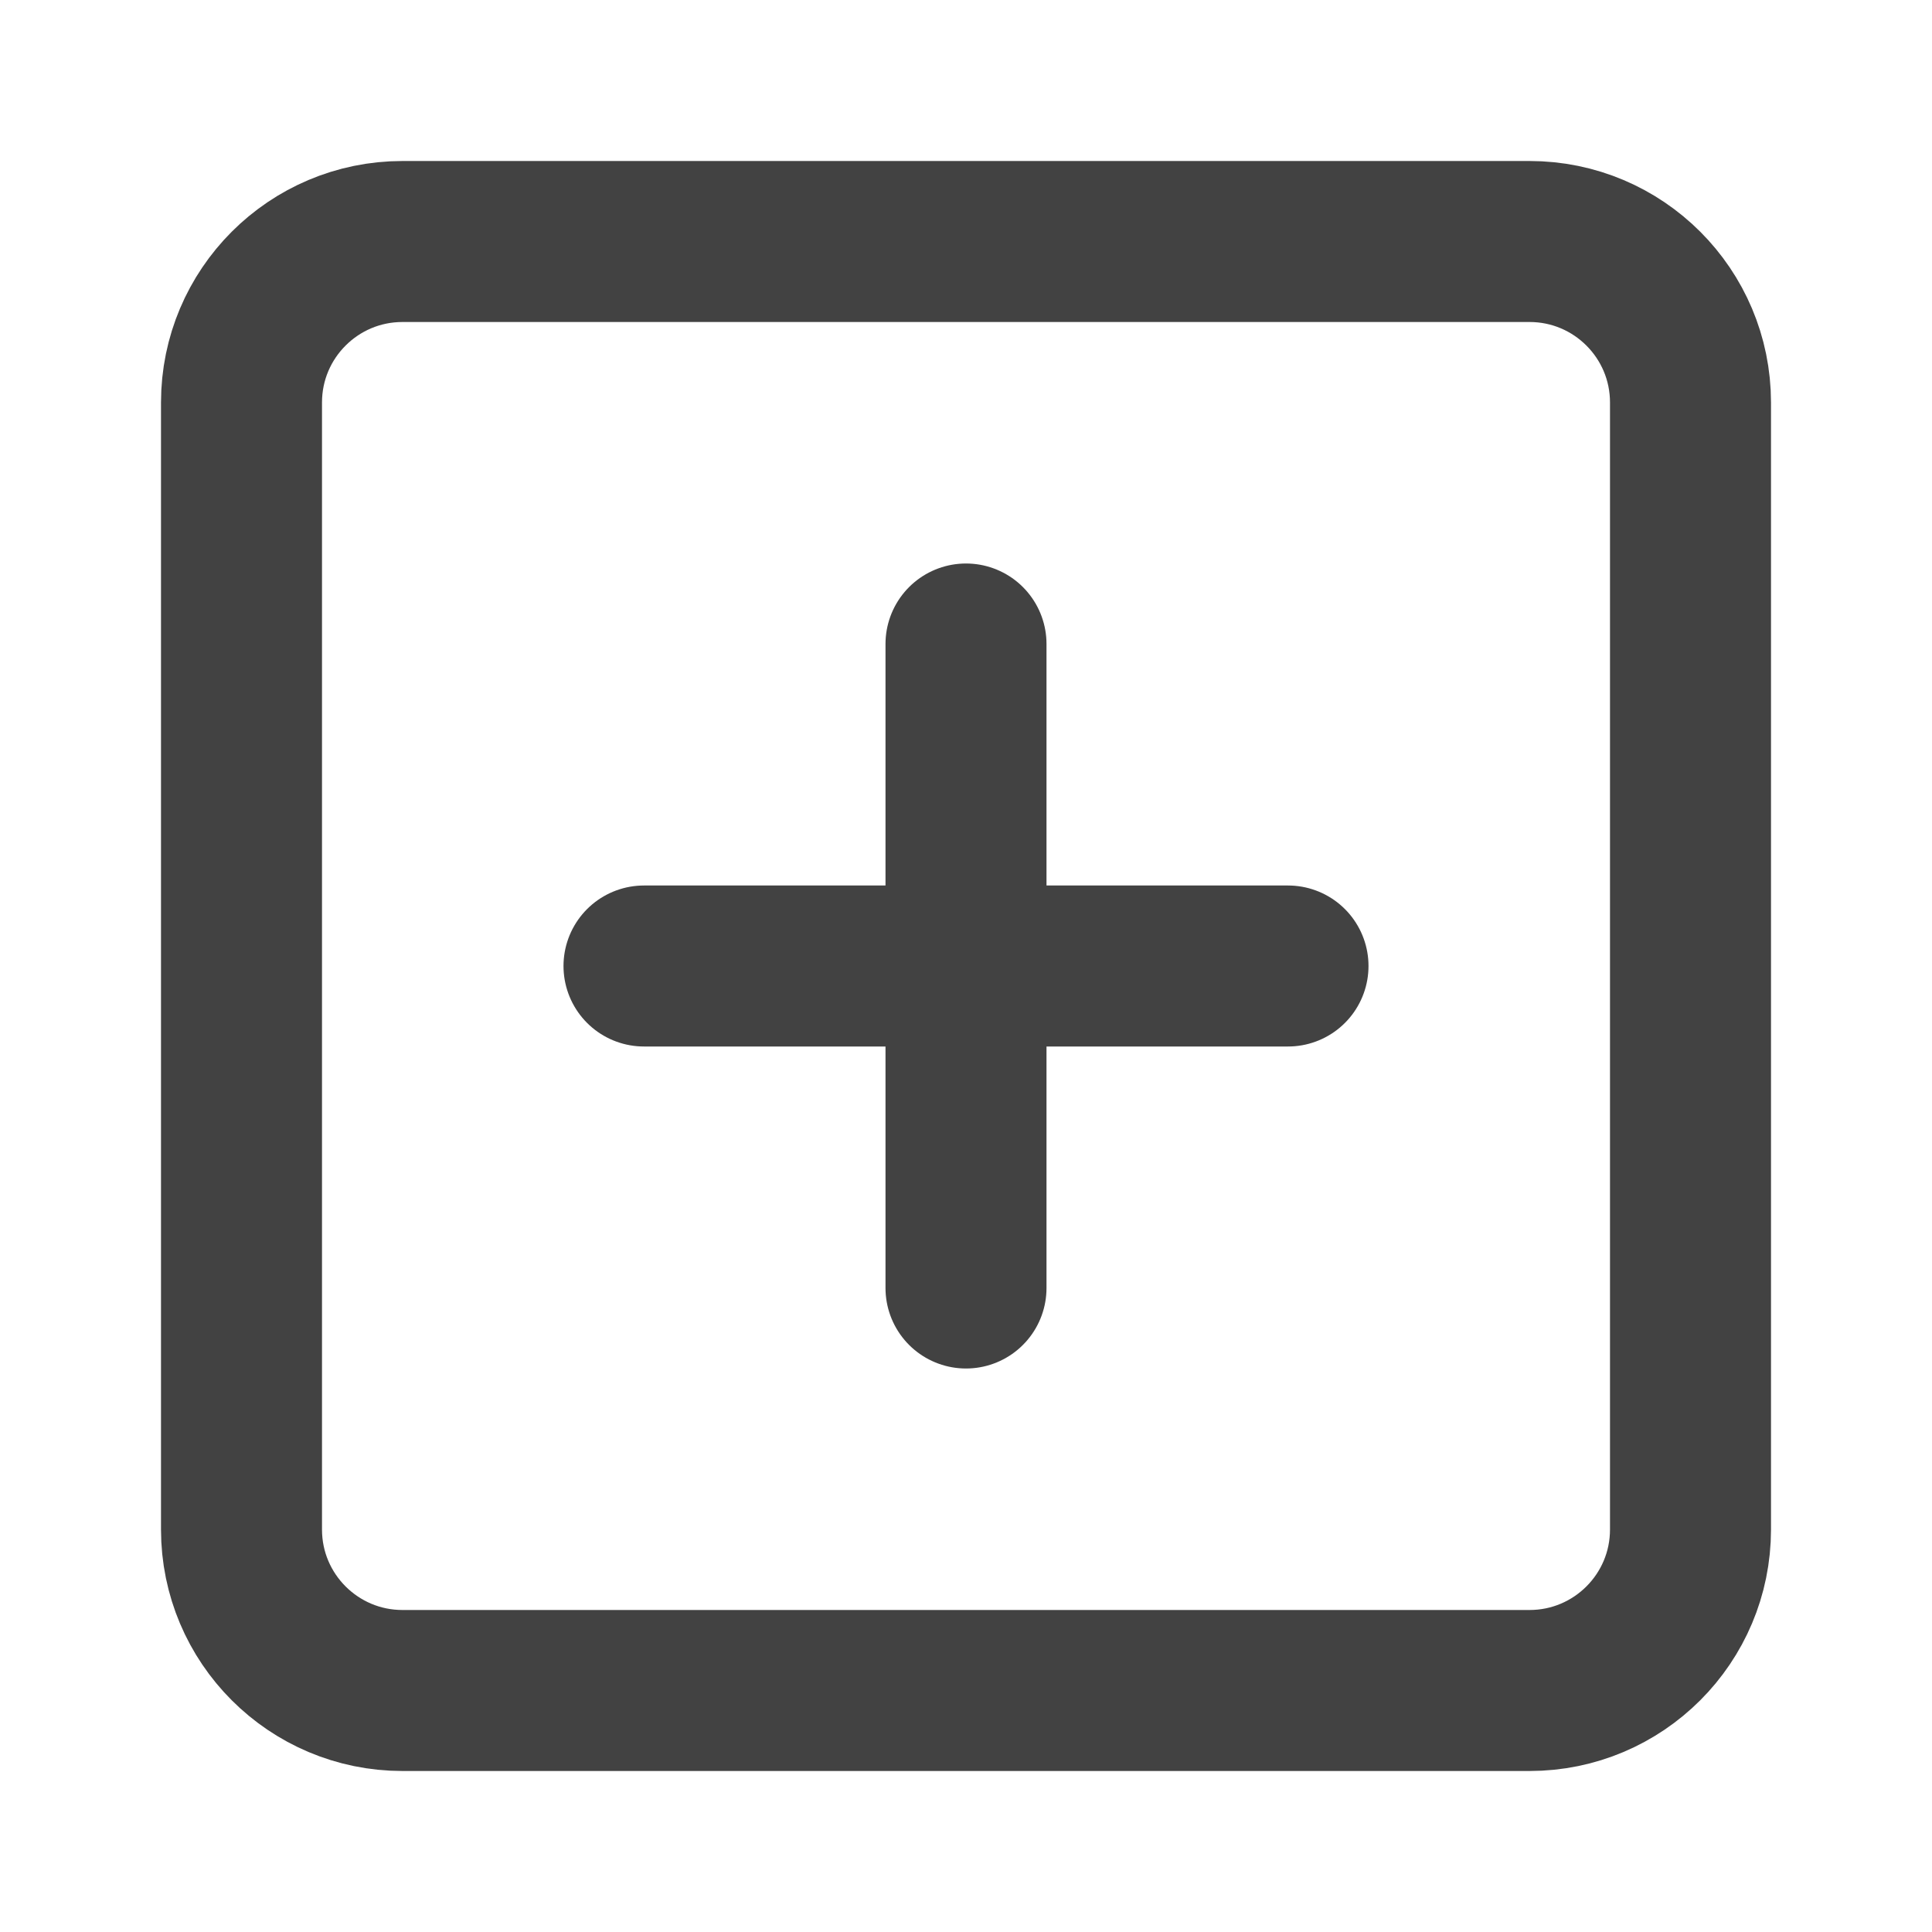
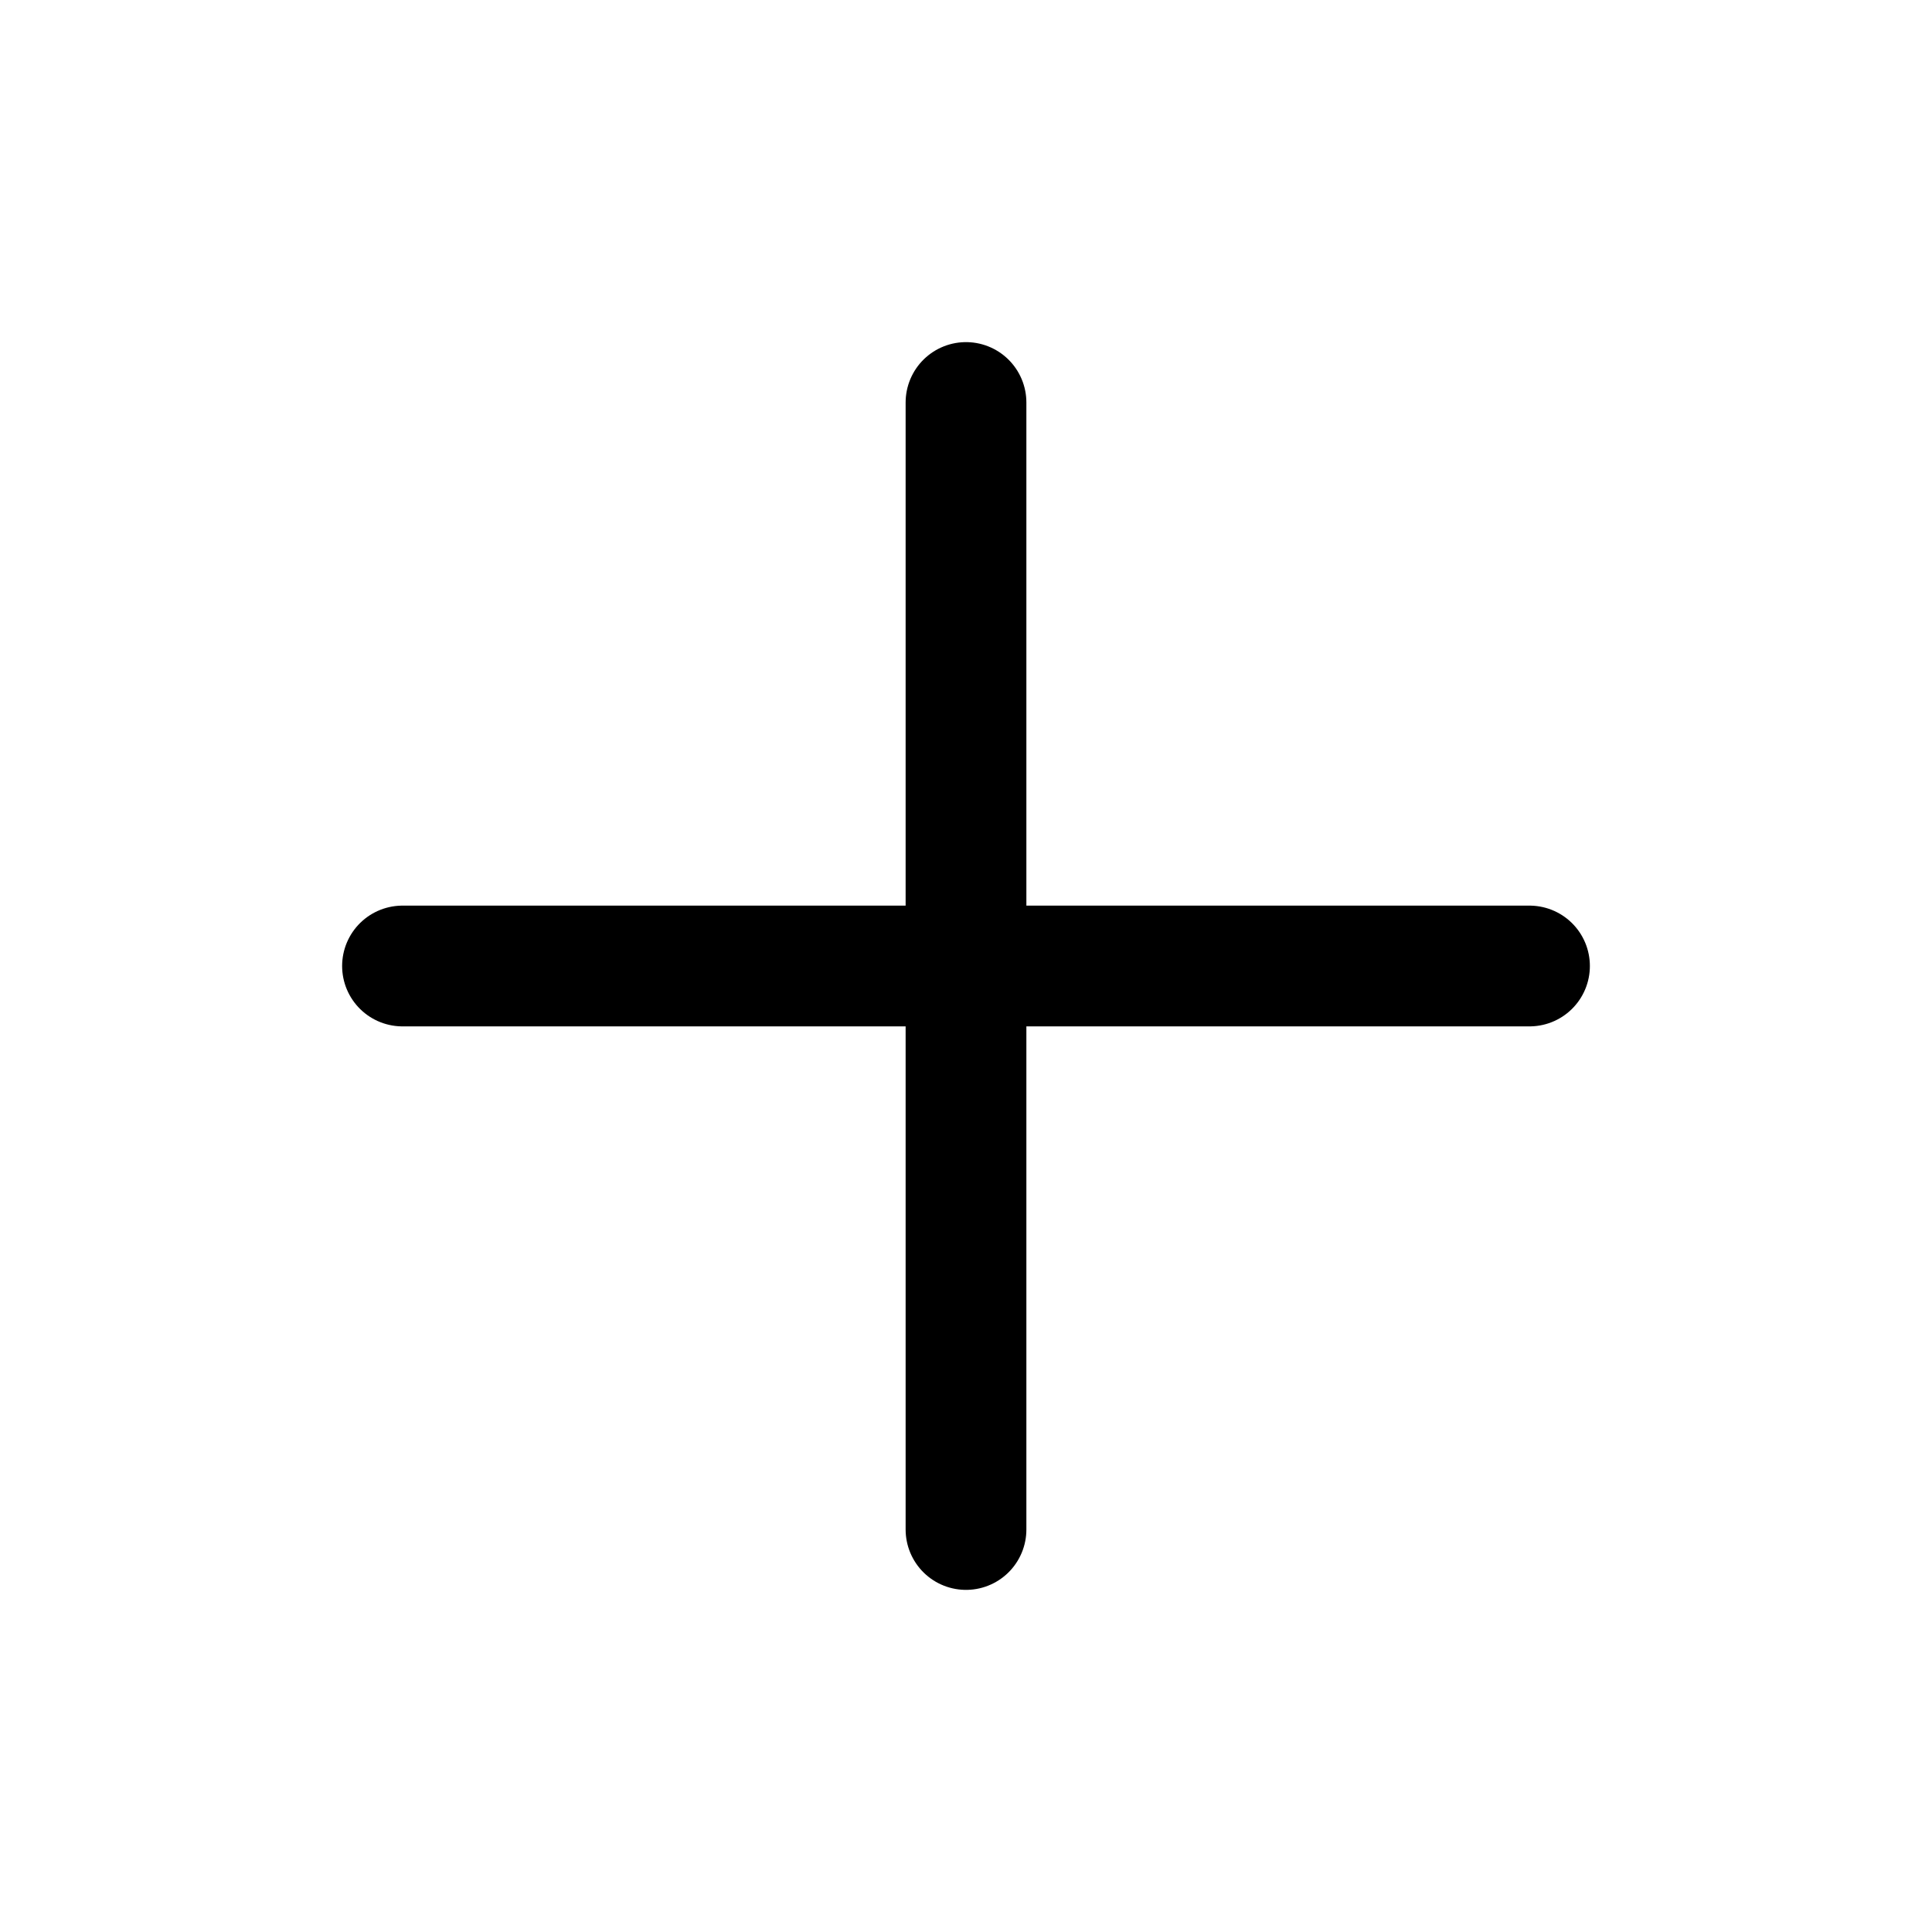
- <svg xmlns="http://www.w3.org/2000/svg" viewBox="0 0 24 24" fill="none" stroke="#424242" stroke-width="2" stroke-linecap="round" stroke-linejoin="round">
-   <rect x="3" y="3" width="18" height="18" rx="2" />
-   <line x1="12" y1="8" x2="12" y2="16" />
-   <line x1="8" y1="12" x2="16" y2="12" />
+ <svg xmlns="http://www.w3.org/2000/svg" width="24" height="24" viewBox="0 0 24 24" fill="none" stroke="currentColor" stroke-width="1.5" stroke-linecap="round" stroke-linejoin="round">
+   <path d="M5 12h14" />
+   <path d="M12 5v14" />
</svg>
